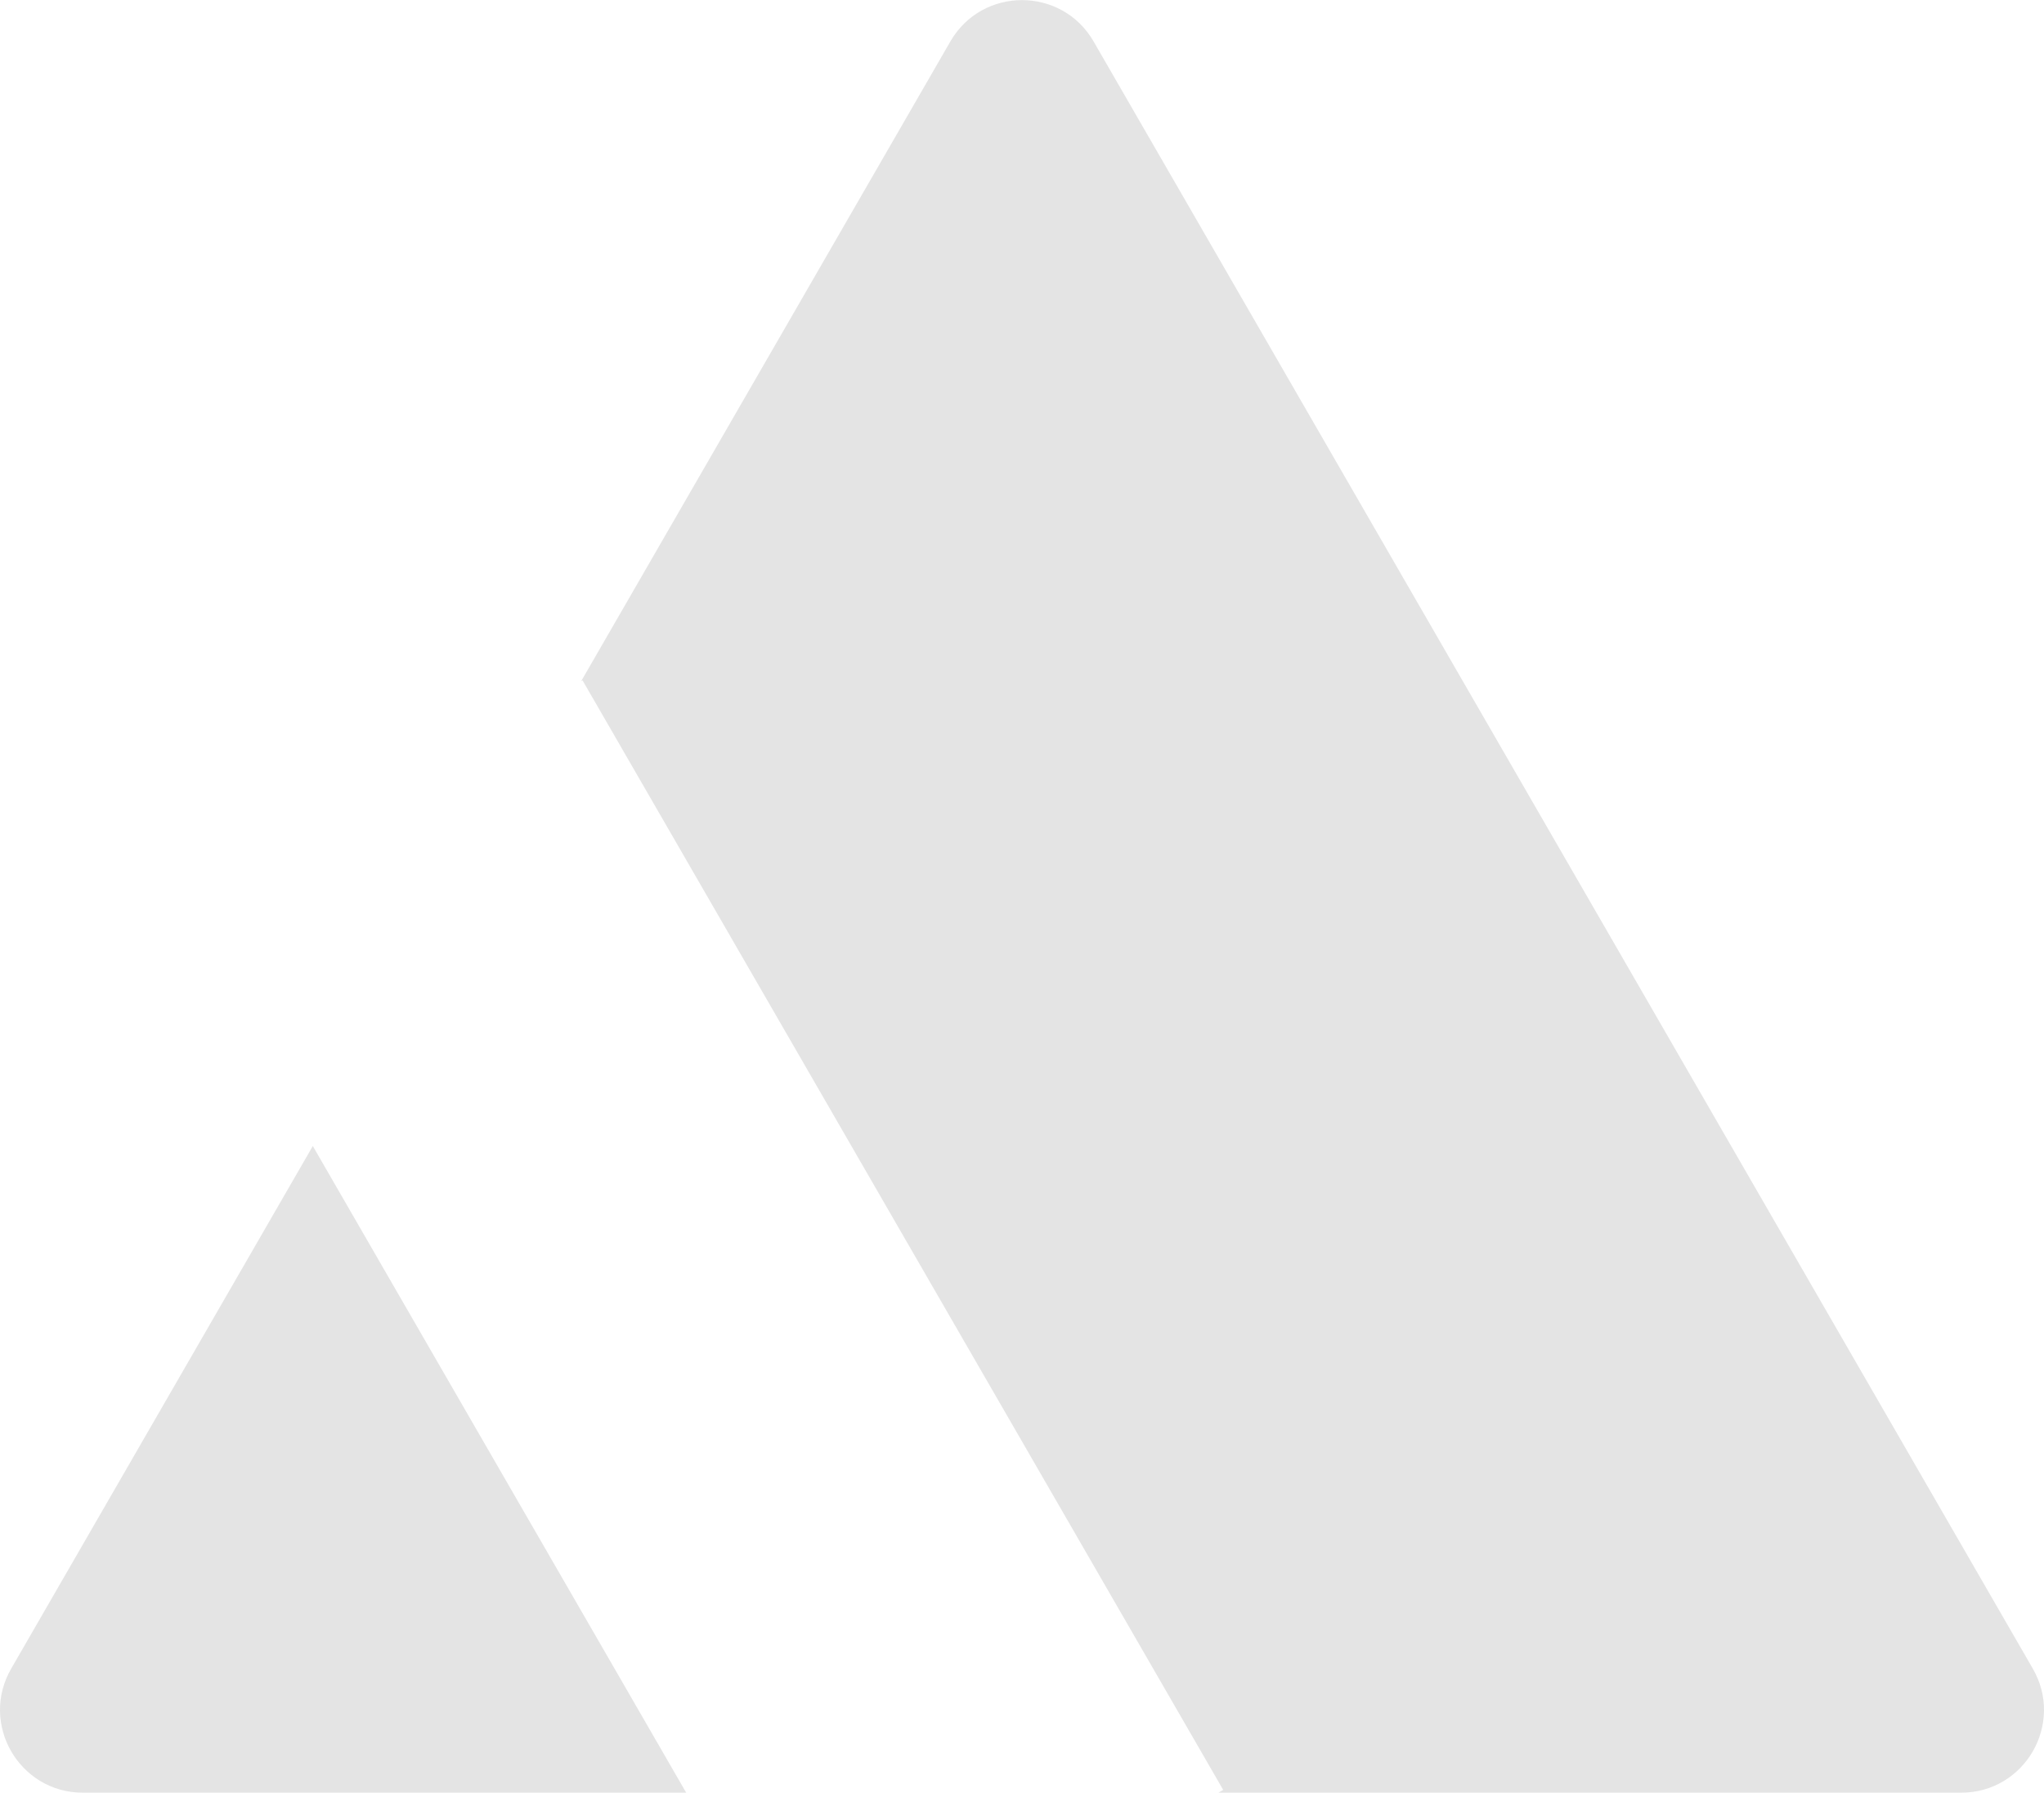
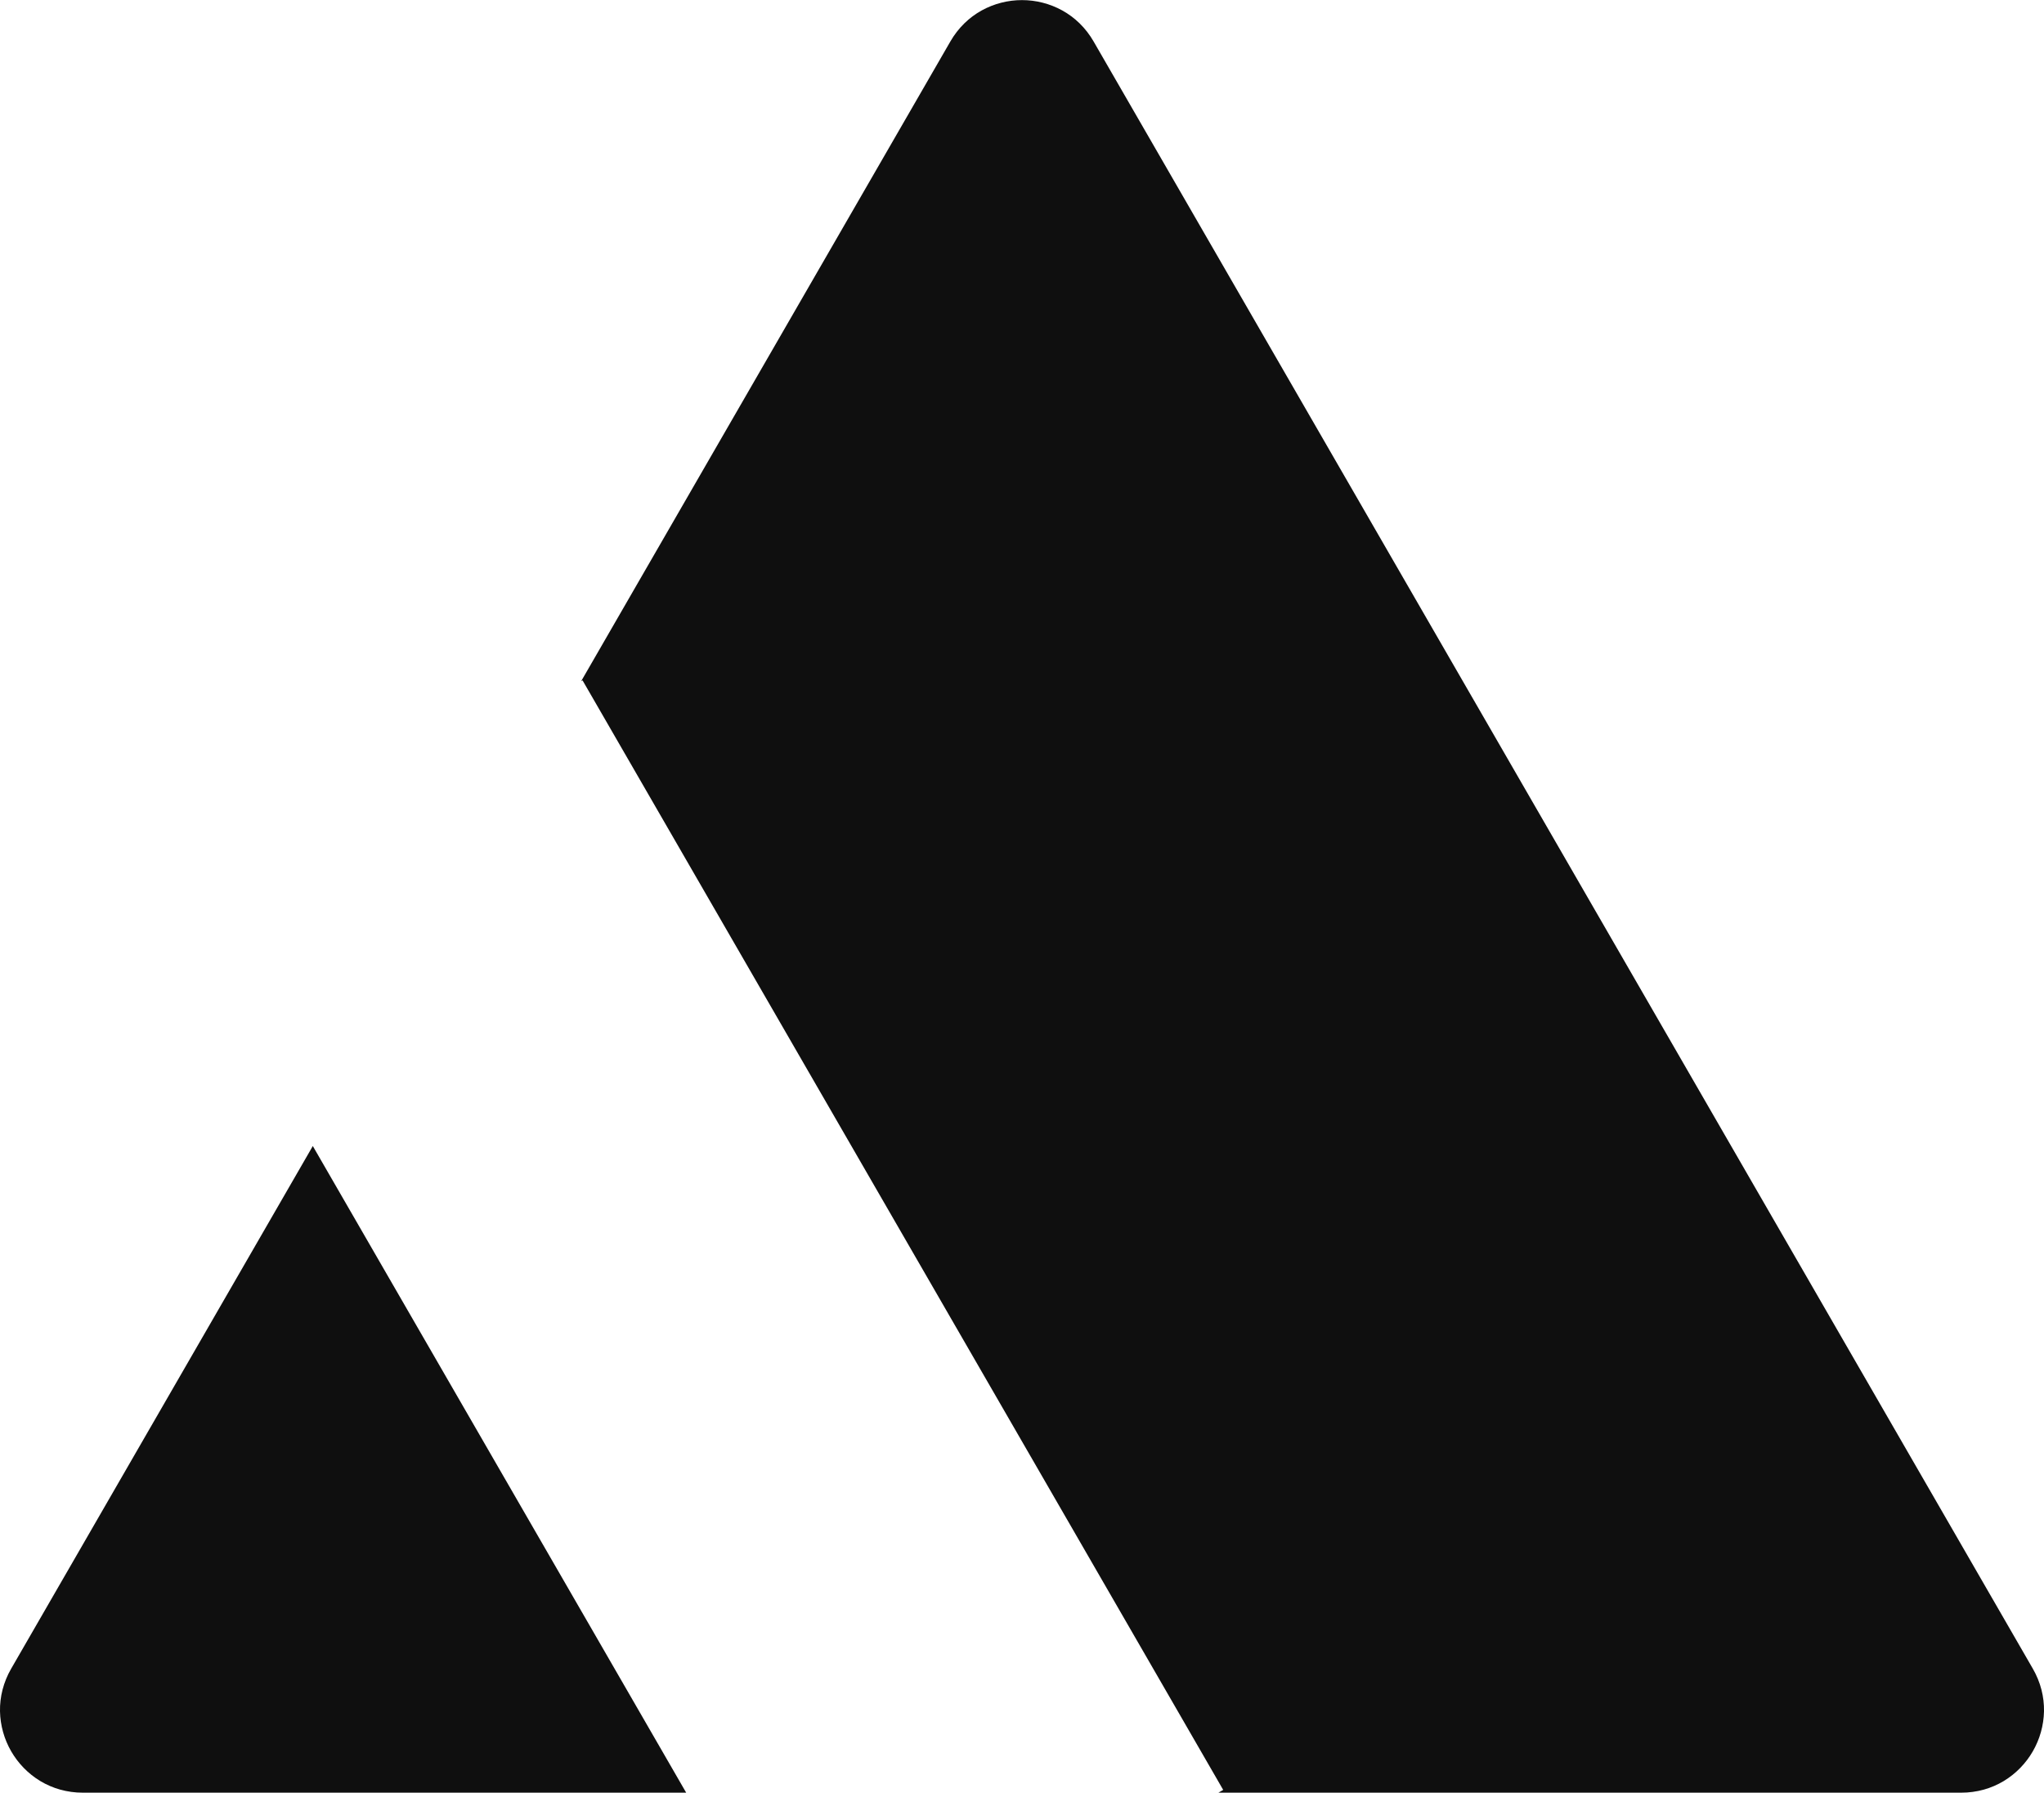
<svg xmlns="http://www.w3.org/2000/svg" width="100.041" height="87.74" viewBox="0 0 100.041 87.74">
  <path d="M33.584,87.74H4.053a4.114,4.114,0,0,1-1.109-.15,3.958,3.958,0,0,1-.972-.419A4.094,4.094,0,0,1,0,83.757a3.958,3.958,0,0,1,.123-1.051,4.114,4.114,0,0,1,.424-1.035l14.763-25.58L33.584,87.74Zm62.405,0H59.633l.235-.136L28.512,33.3l-.067.038,18.07-31.31a4.114,4.114,0,0,1,.684-.885,3.958,3.958,0,0,1,.849-.632,4.094,4.094,0,0,1,3.943,0,3.958,3.958,0,0,1,.849.632,4.114,4.114,0,0,1,.684.885L99.494,81.671a4.114,4.114,0,0,1,.424,1.035,3.958,3.958,0,0,1,.123,1.051,4.094,4.094,0,0,1-1.971,3.414,3.958,3.958,0,0,1-.972.419A4.114,4.114,0,0,1,95.989,87.74Z" transform="translate(0 0)" fill="#e4e4e4" />
+   <style>path { fill: #0F0F0F; } @media(prefers-color-scheme: dark) { path { fill: #e4e4e4; }}</style>
</svg>
